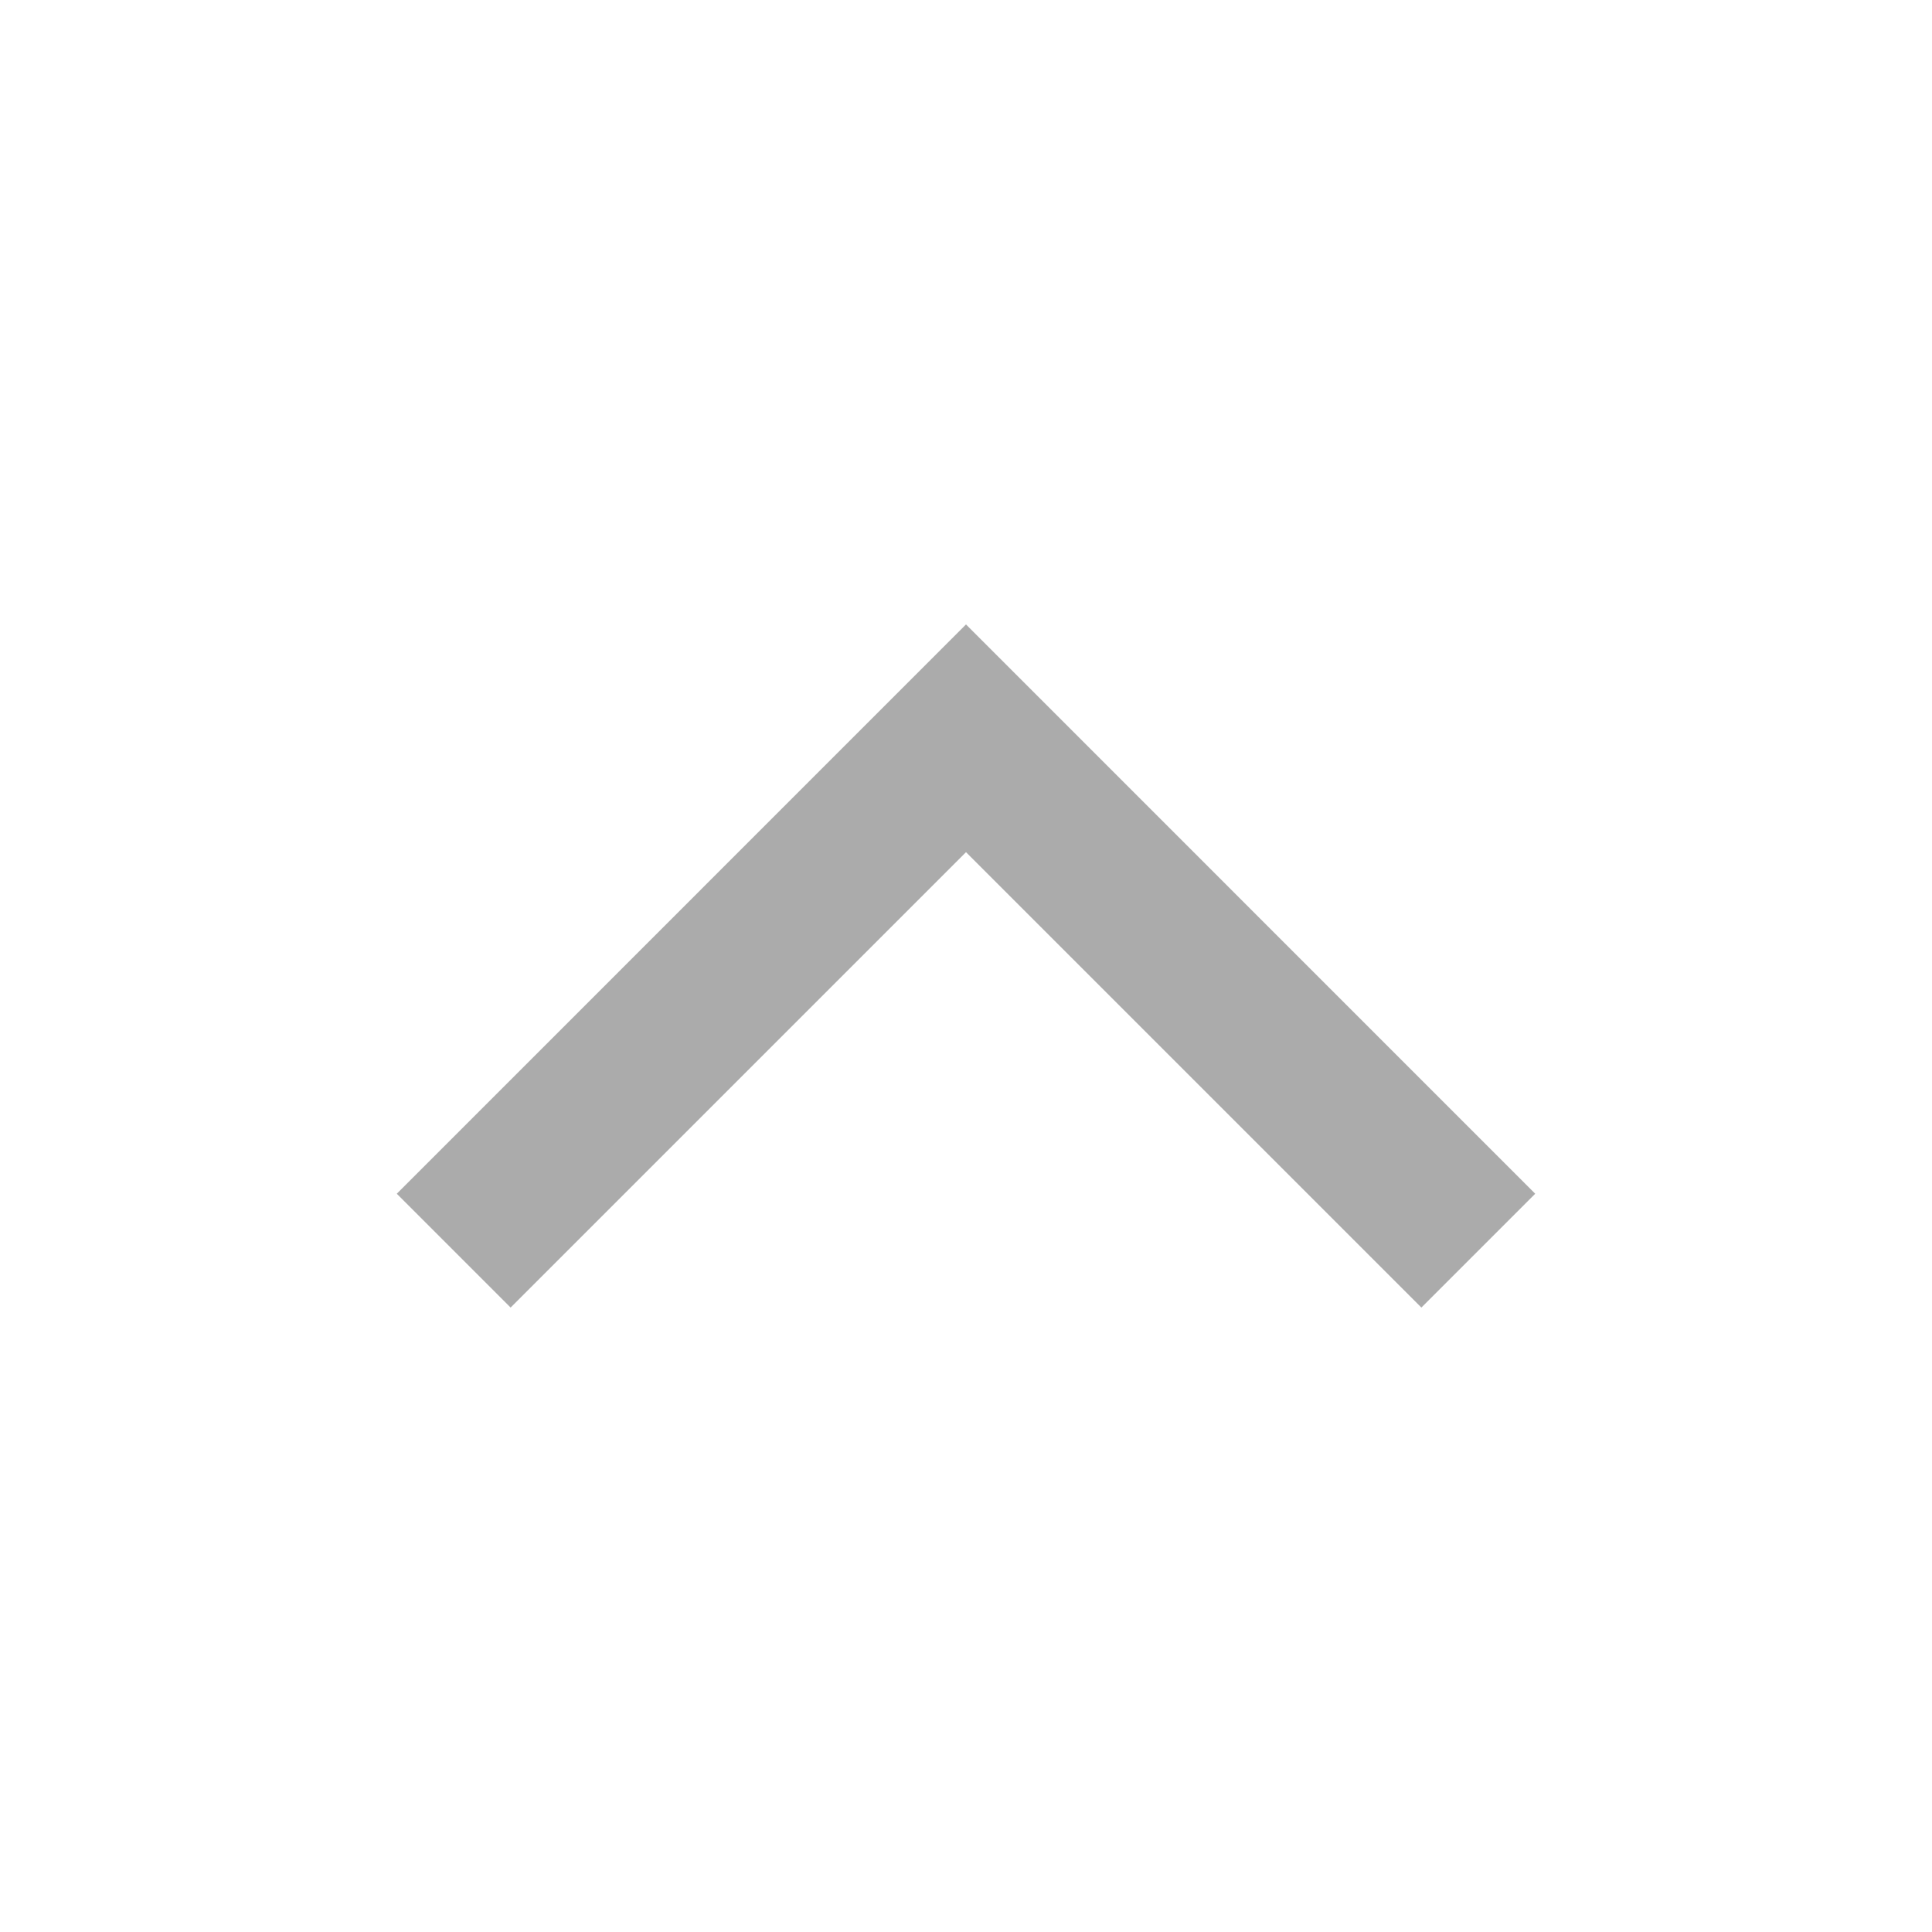
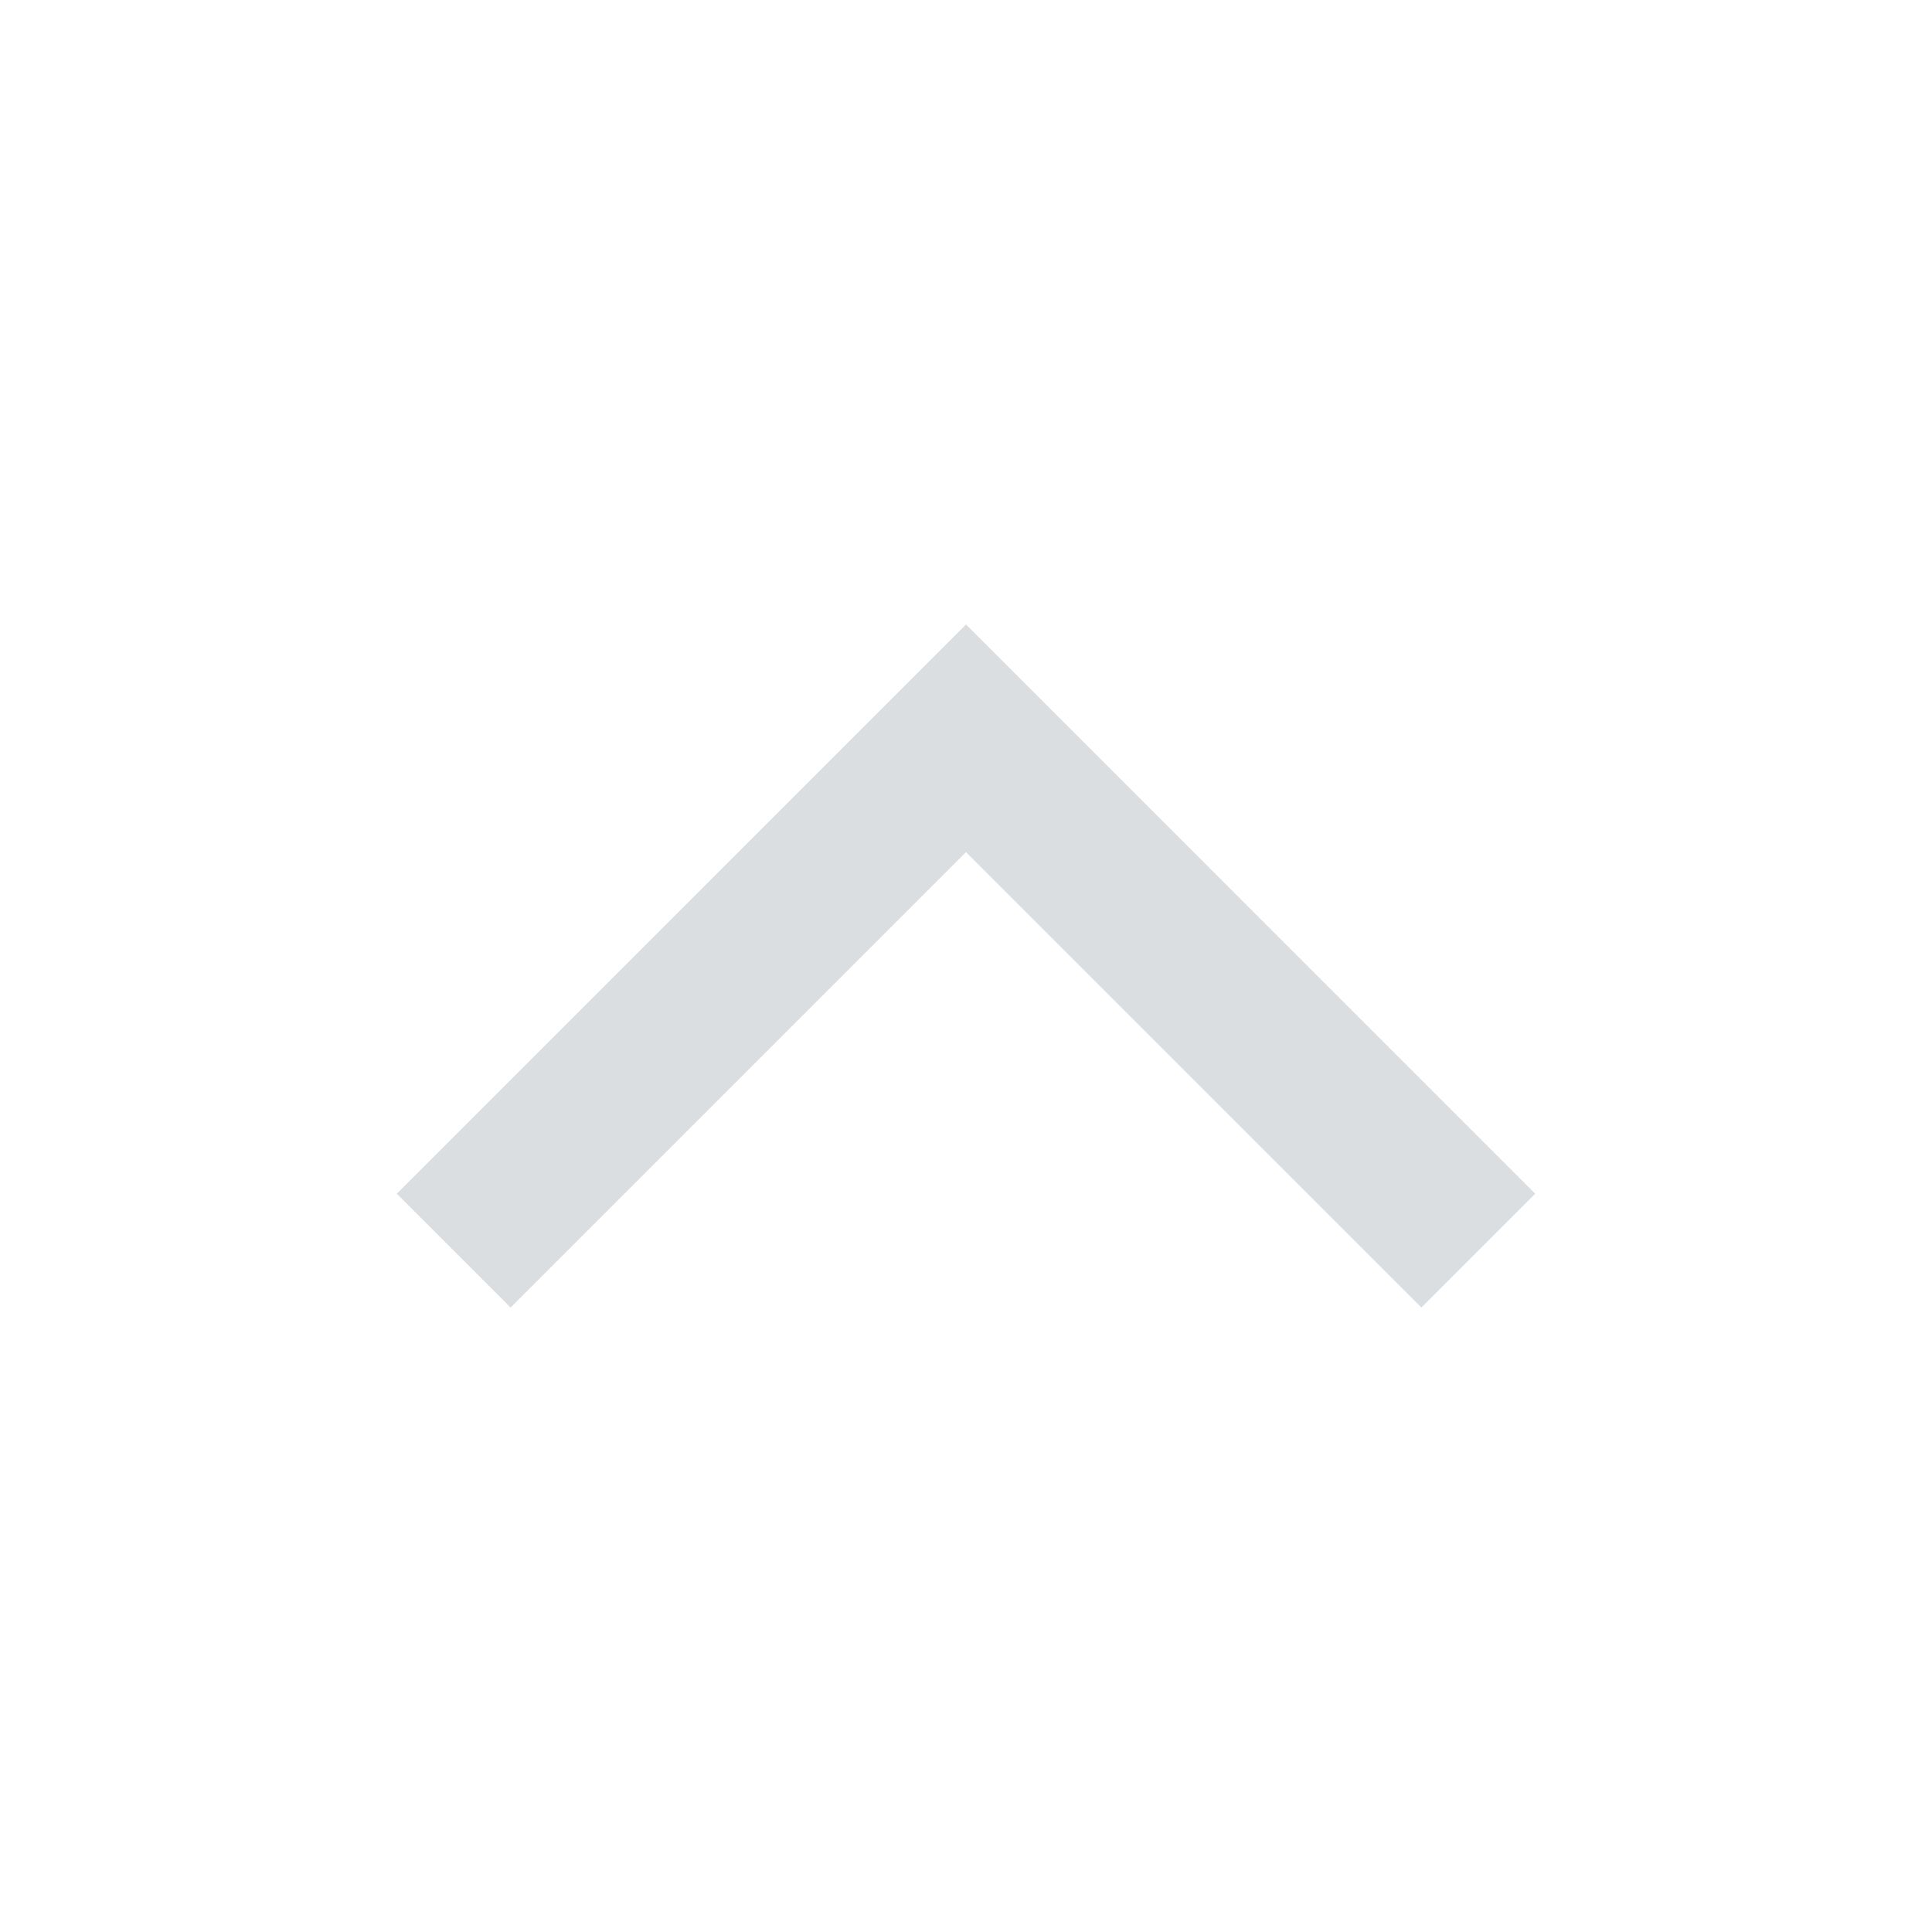
<svg xmlns="http://www.w3.org/2000/svg" width="24" height="24" viewBox="0 0 24 24" fill="none">
-   <path d="M17.657 16.243L19.071 14.829L12 7.757L4.929 14.829L6.343 16.243L12 10.586L17.657 16.243Z" fill="#ababab" />
+   <path d="M17.657 16.243L19.071 14.829L12 7.757L4.929 14.829L6.343 16.243L12 10.586L17.657 16.243Z" fill="#DBDEE1" />
</svg>
